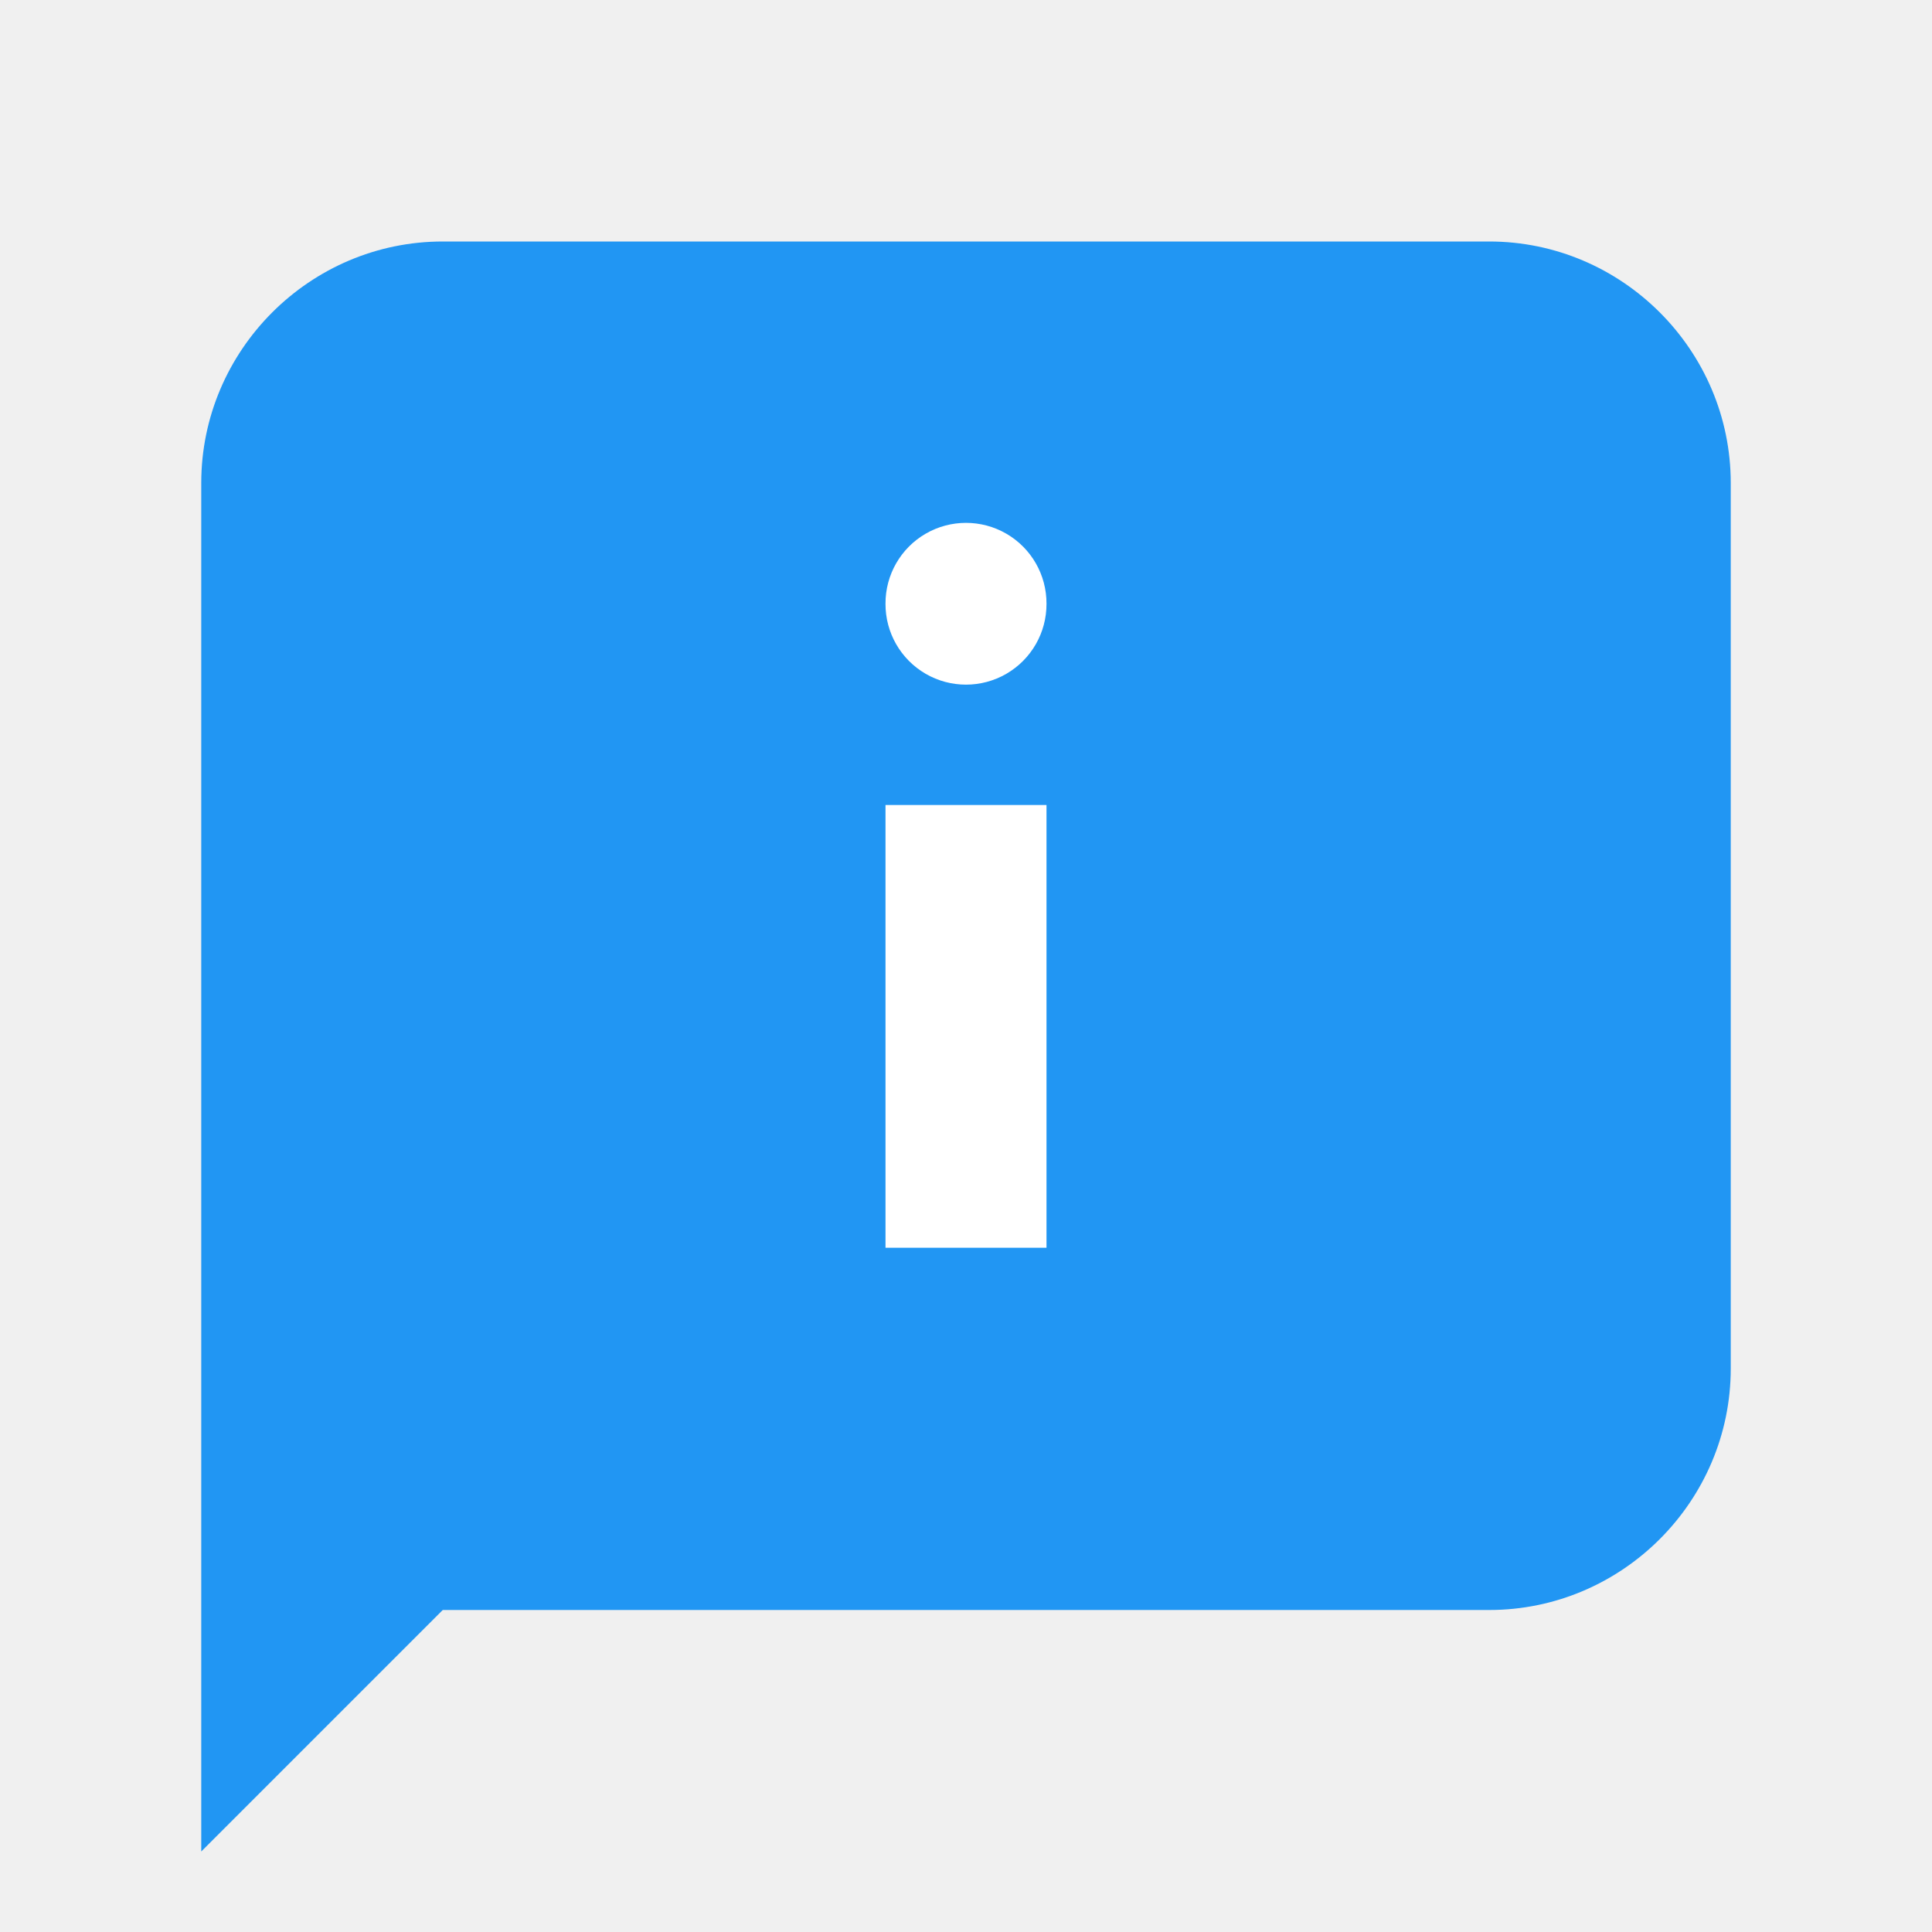
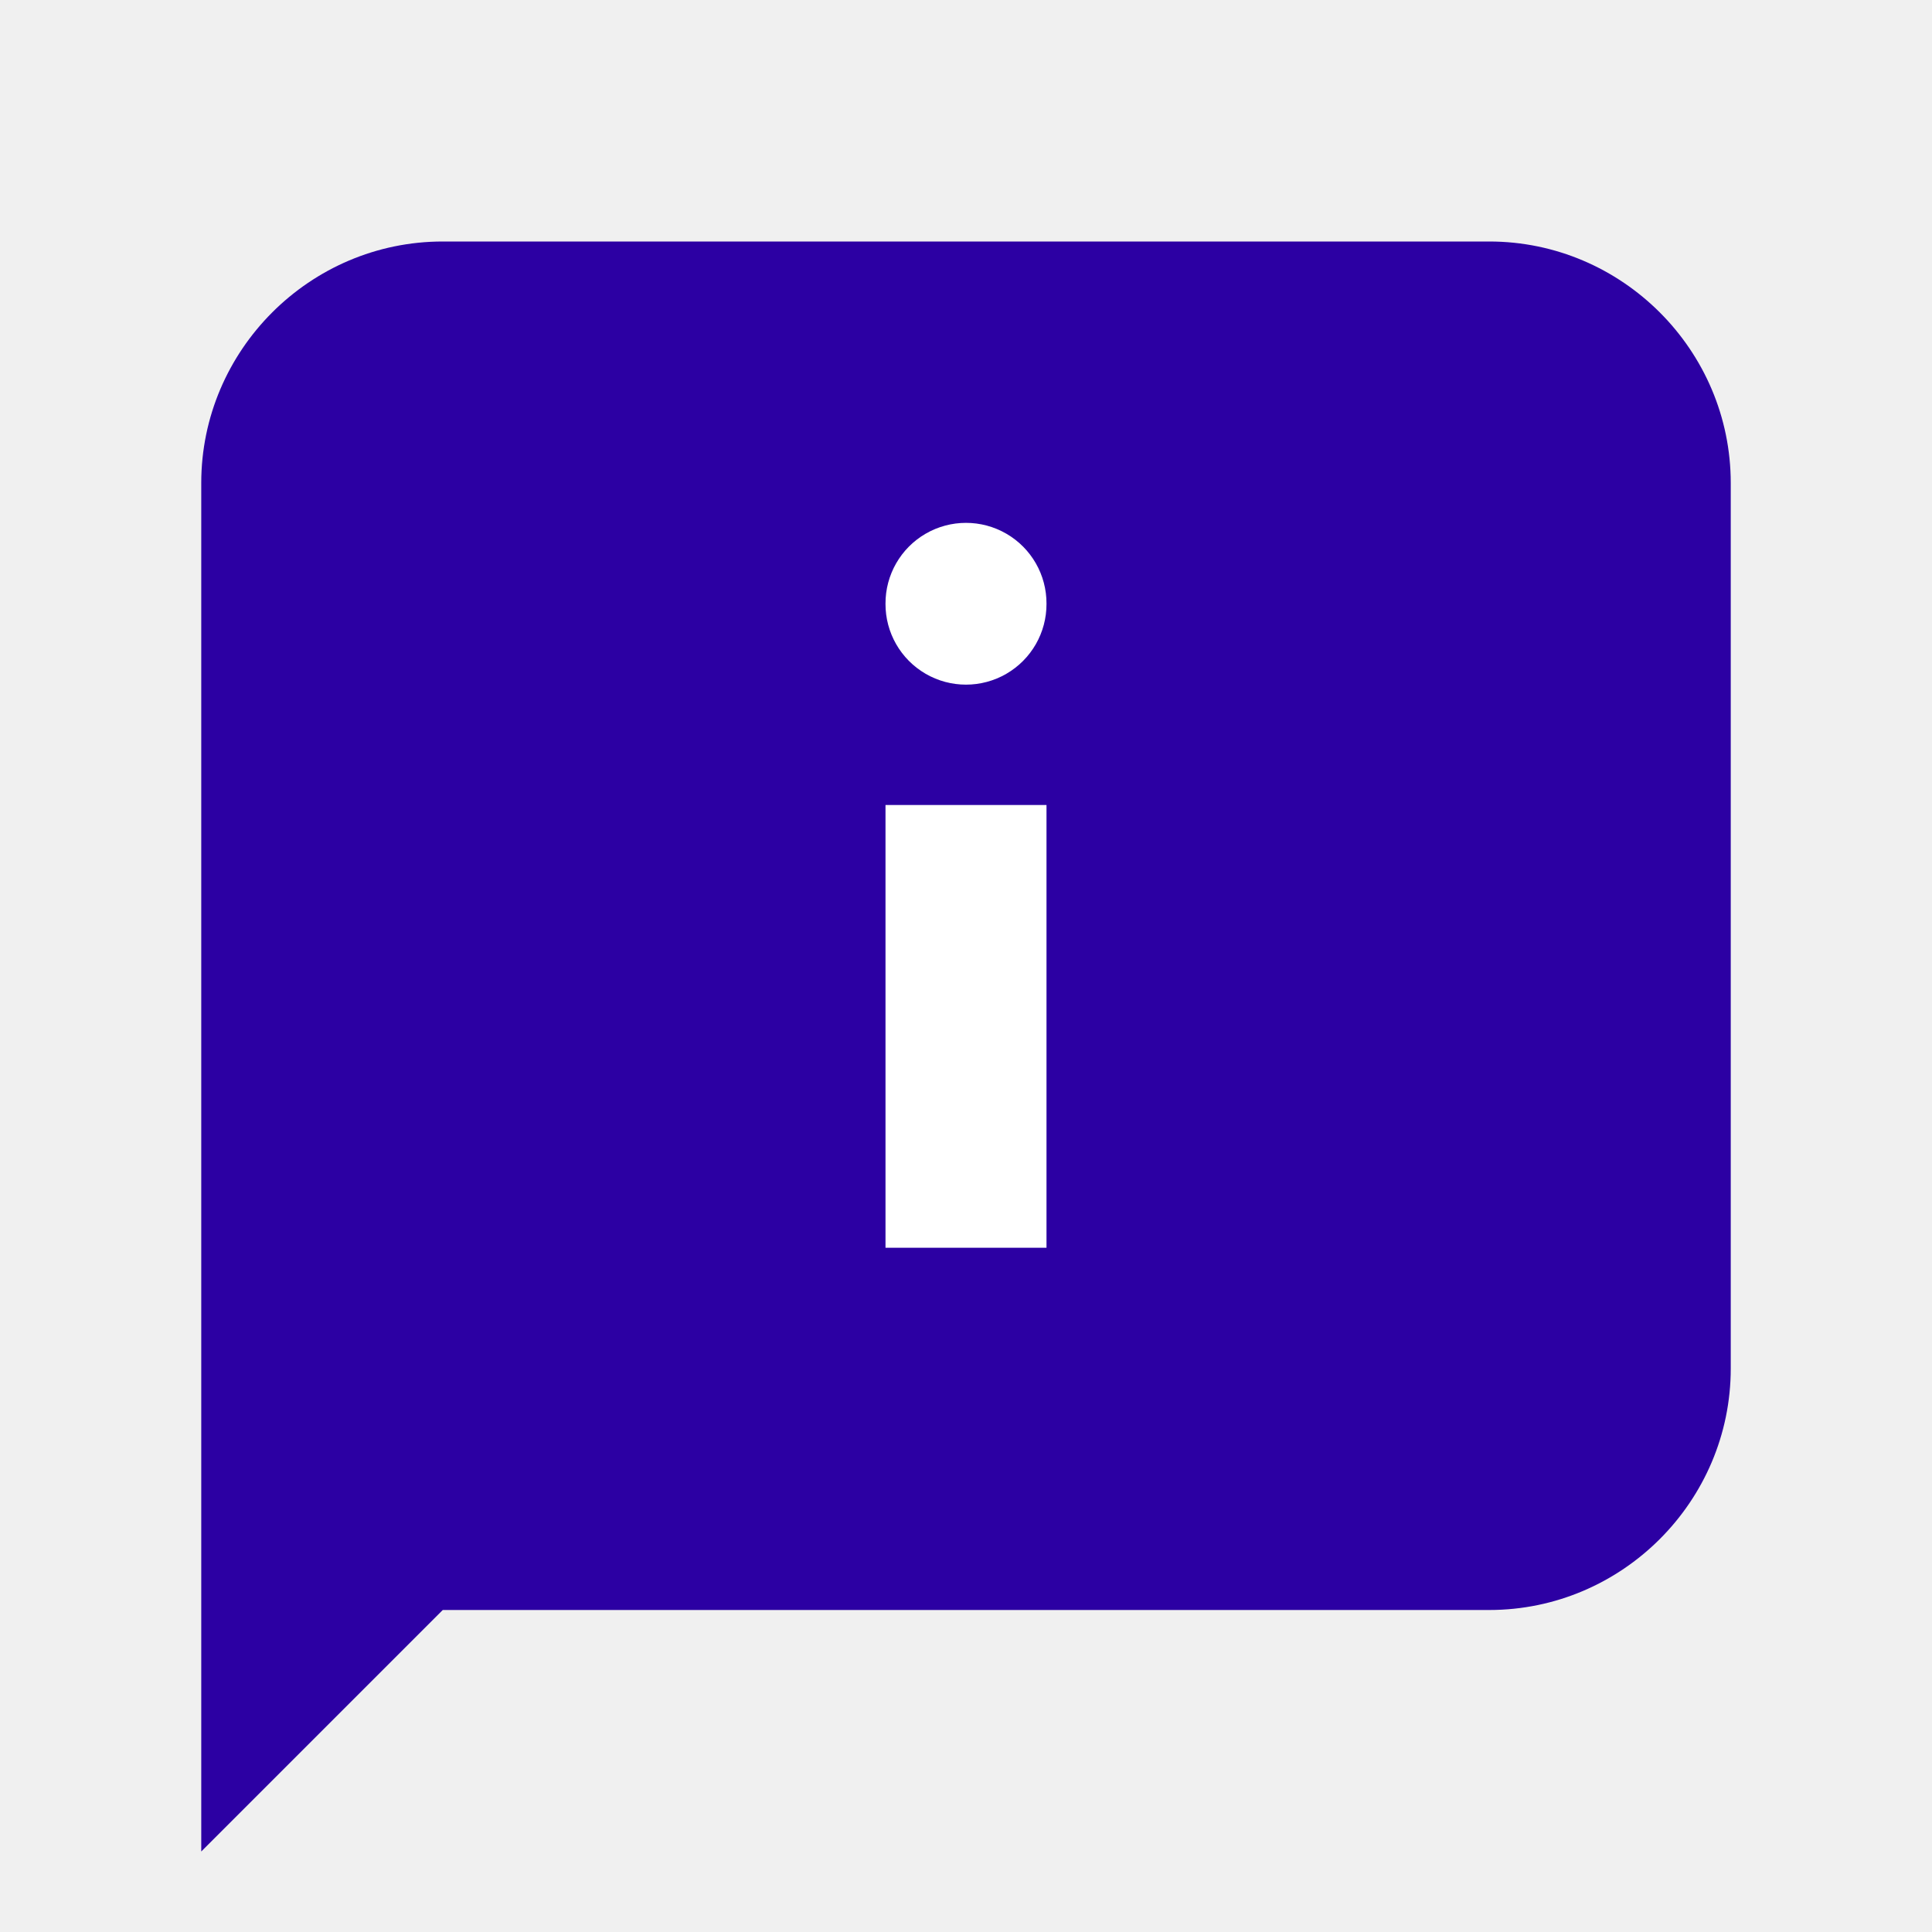
<svg xmlns="http://www.w3.org/2000/svg" width="800px" height="800px" viewBox="0 0 1024 1024" class="icon" version="1.1">
-   <path d="M789.333 853.333H234.667l-128 128V256c0-70.4 57.6-128 128-128h554.667c70.4 0 128 57.6 128 128v469.333c0 70.4-57.6 128-128 128z" fill="#2196F3" />
+   <path d="M789.333 853.333H234.667l-128 128V256c0-70.4 57.6-128 128-128h554.667c70.4 0 128 57.6 128 128v469.333c0 70.4-57.6 128-128 128z" fill="#2C00A3" />
  <path d="M469.333 426.667h85.333v234.667h-85.333z" fill="#FFFFFF" />
  <path d="M512 320m-42.667 0a42.667 42.667 0 1 0 85.333 0 42.667 42.667 0 1 0-85.333 0Z" fill="#FFFFFF" />
</svg>
